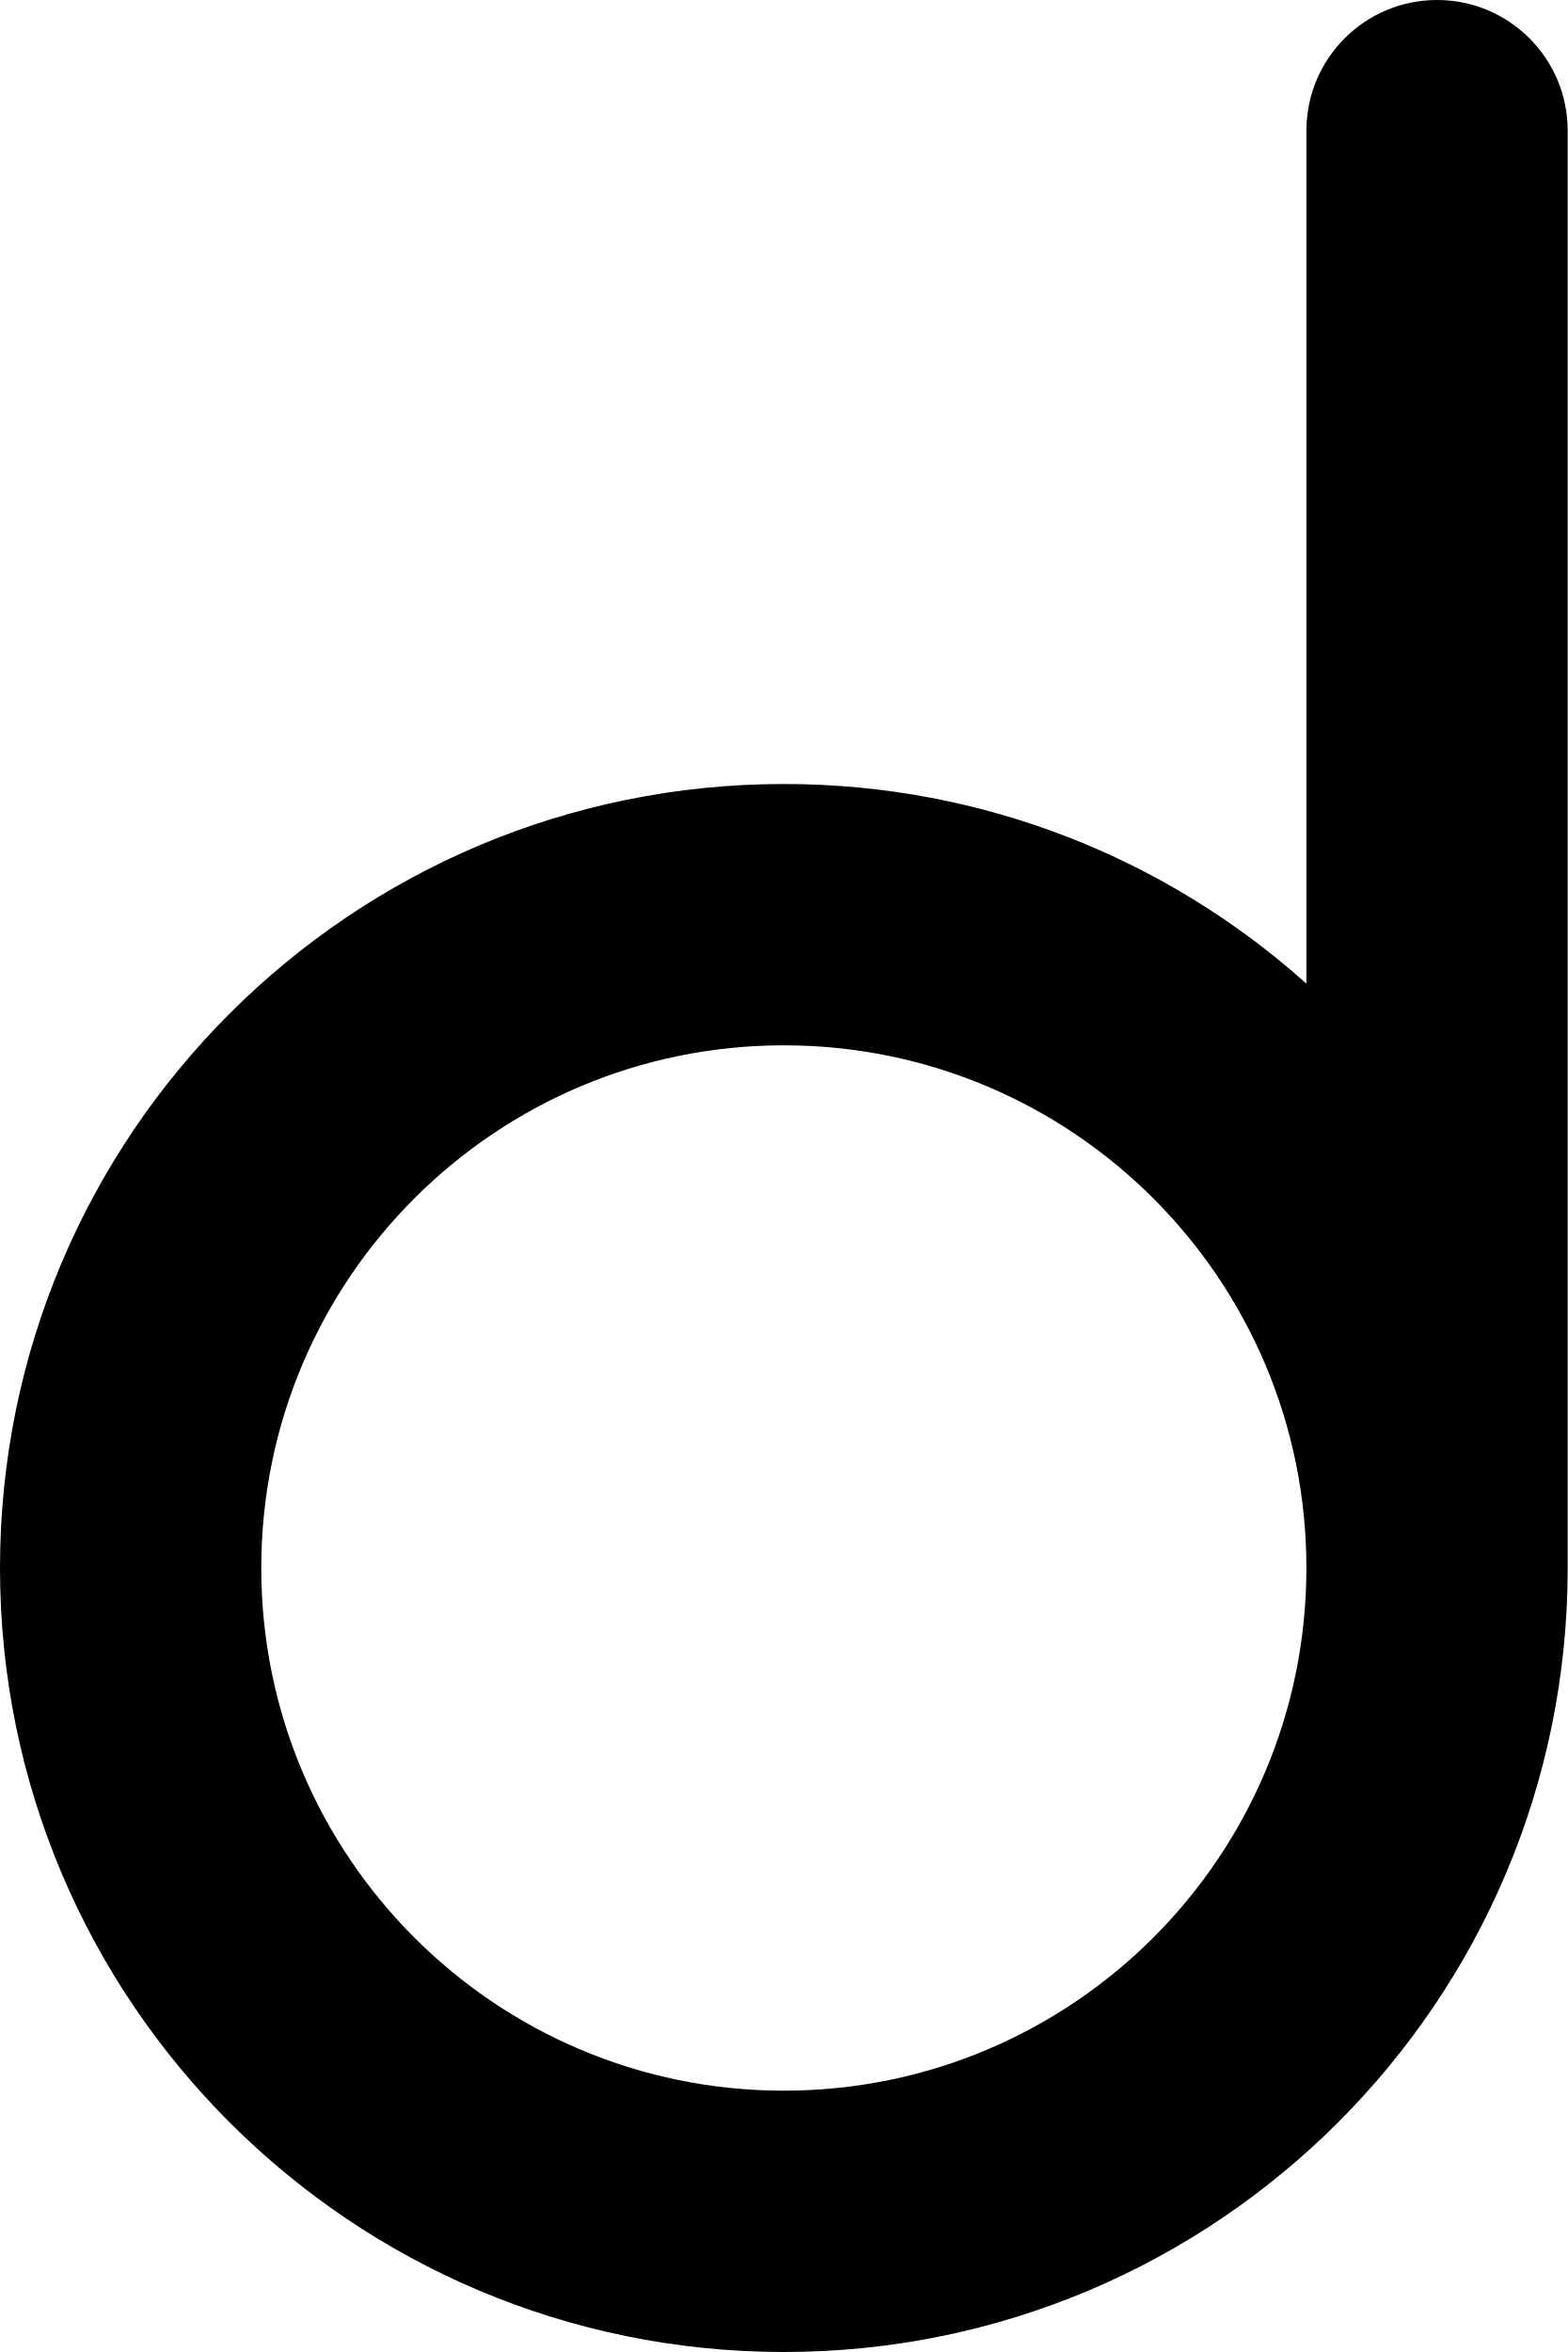
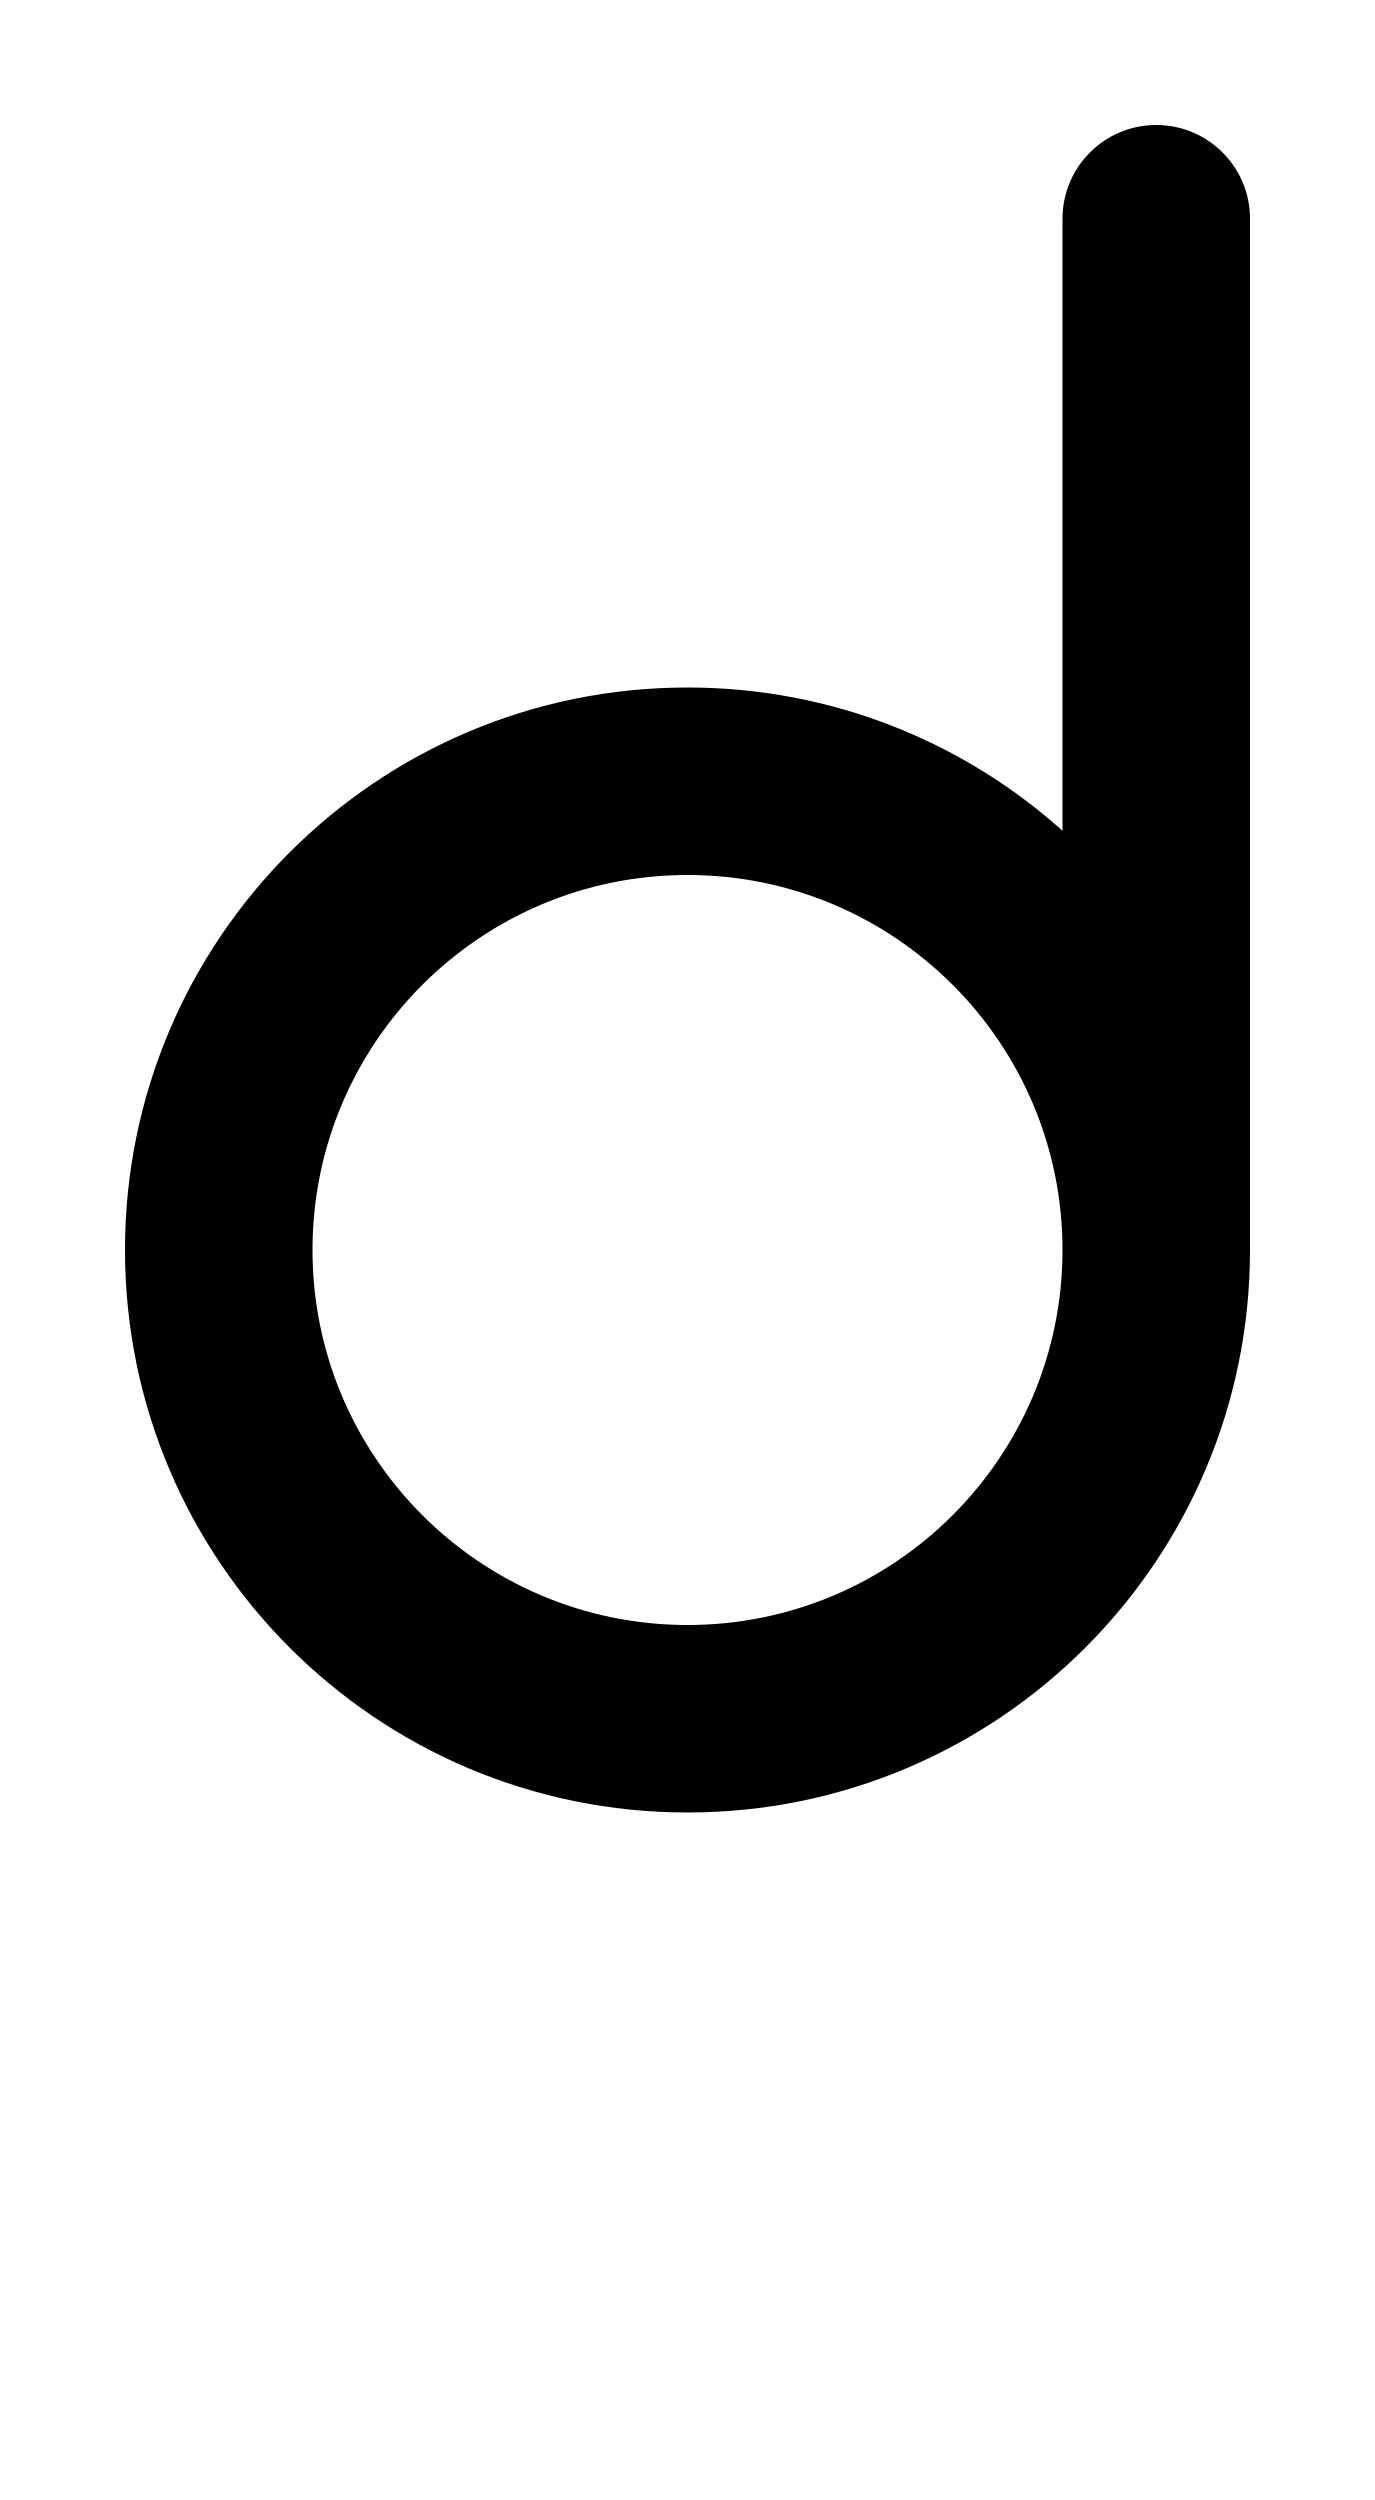
- <svg xmlns="http://www.w3.org/2000/svg" width="180" height="270" viewBox="0 0 180 270" fill="none">
-   <path fill-rule="evenodd" clip-rule="evenodd" d="M150 15C150 6.716 156.716 0 165 0C173.284 0 180 6.716 180 15V180C180 229.706 139.706 270 90 270C40.294 270 0 229.706 0 180C0 130.294 40.294 90 90 90C113.051 90 134.077 98.666 150 112.917V15ZM90 120C123.137 120 150 146.863 150 180C150 213.137 123.137 240 90 240C56.863 240 30 213.137 30 180C30 146.863 56.863 120 90 120Z" fill="black" />
+ <svg xmlns="http://www.w3.org/2000/svg" width="550" height="1000" viewBox="0 0 550 1000" fill="none">
+   <path fill-rule="evenodd" clip-rule="evenodd" d="M425 87.5C425 66.79 441.789 50 462.5 50C483.211 50 500 66.79 500 87.5V500C500 624.264 399.264 725 275 725C150.736 725 50 624.264 50 500C50 375.736 150.736 275 275 275C332.627 275 385.193 296.664 425 332.292V87.5ZM275 350C357.843 350 425 417.157 425 500C425 582.843 357.843 650 275 650C192.157 650 125 582.843 125 500C125 417.157 192.157 350 275 350Z" fill="black" />
</svg>
